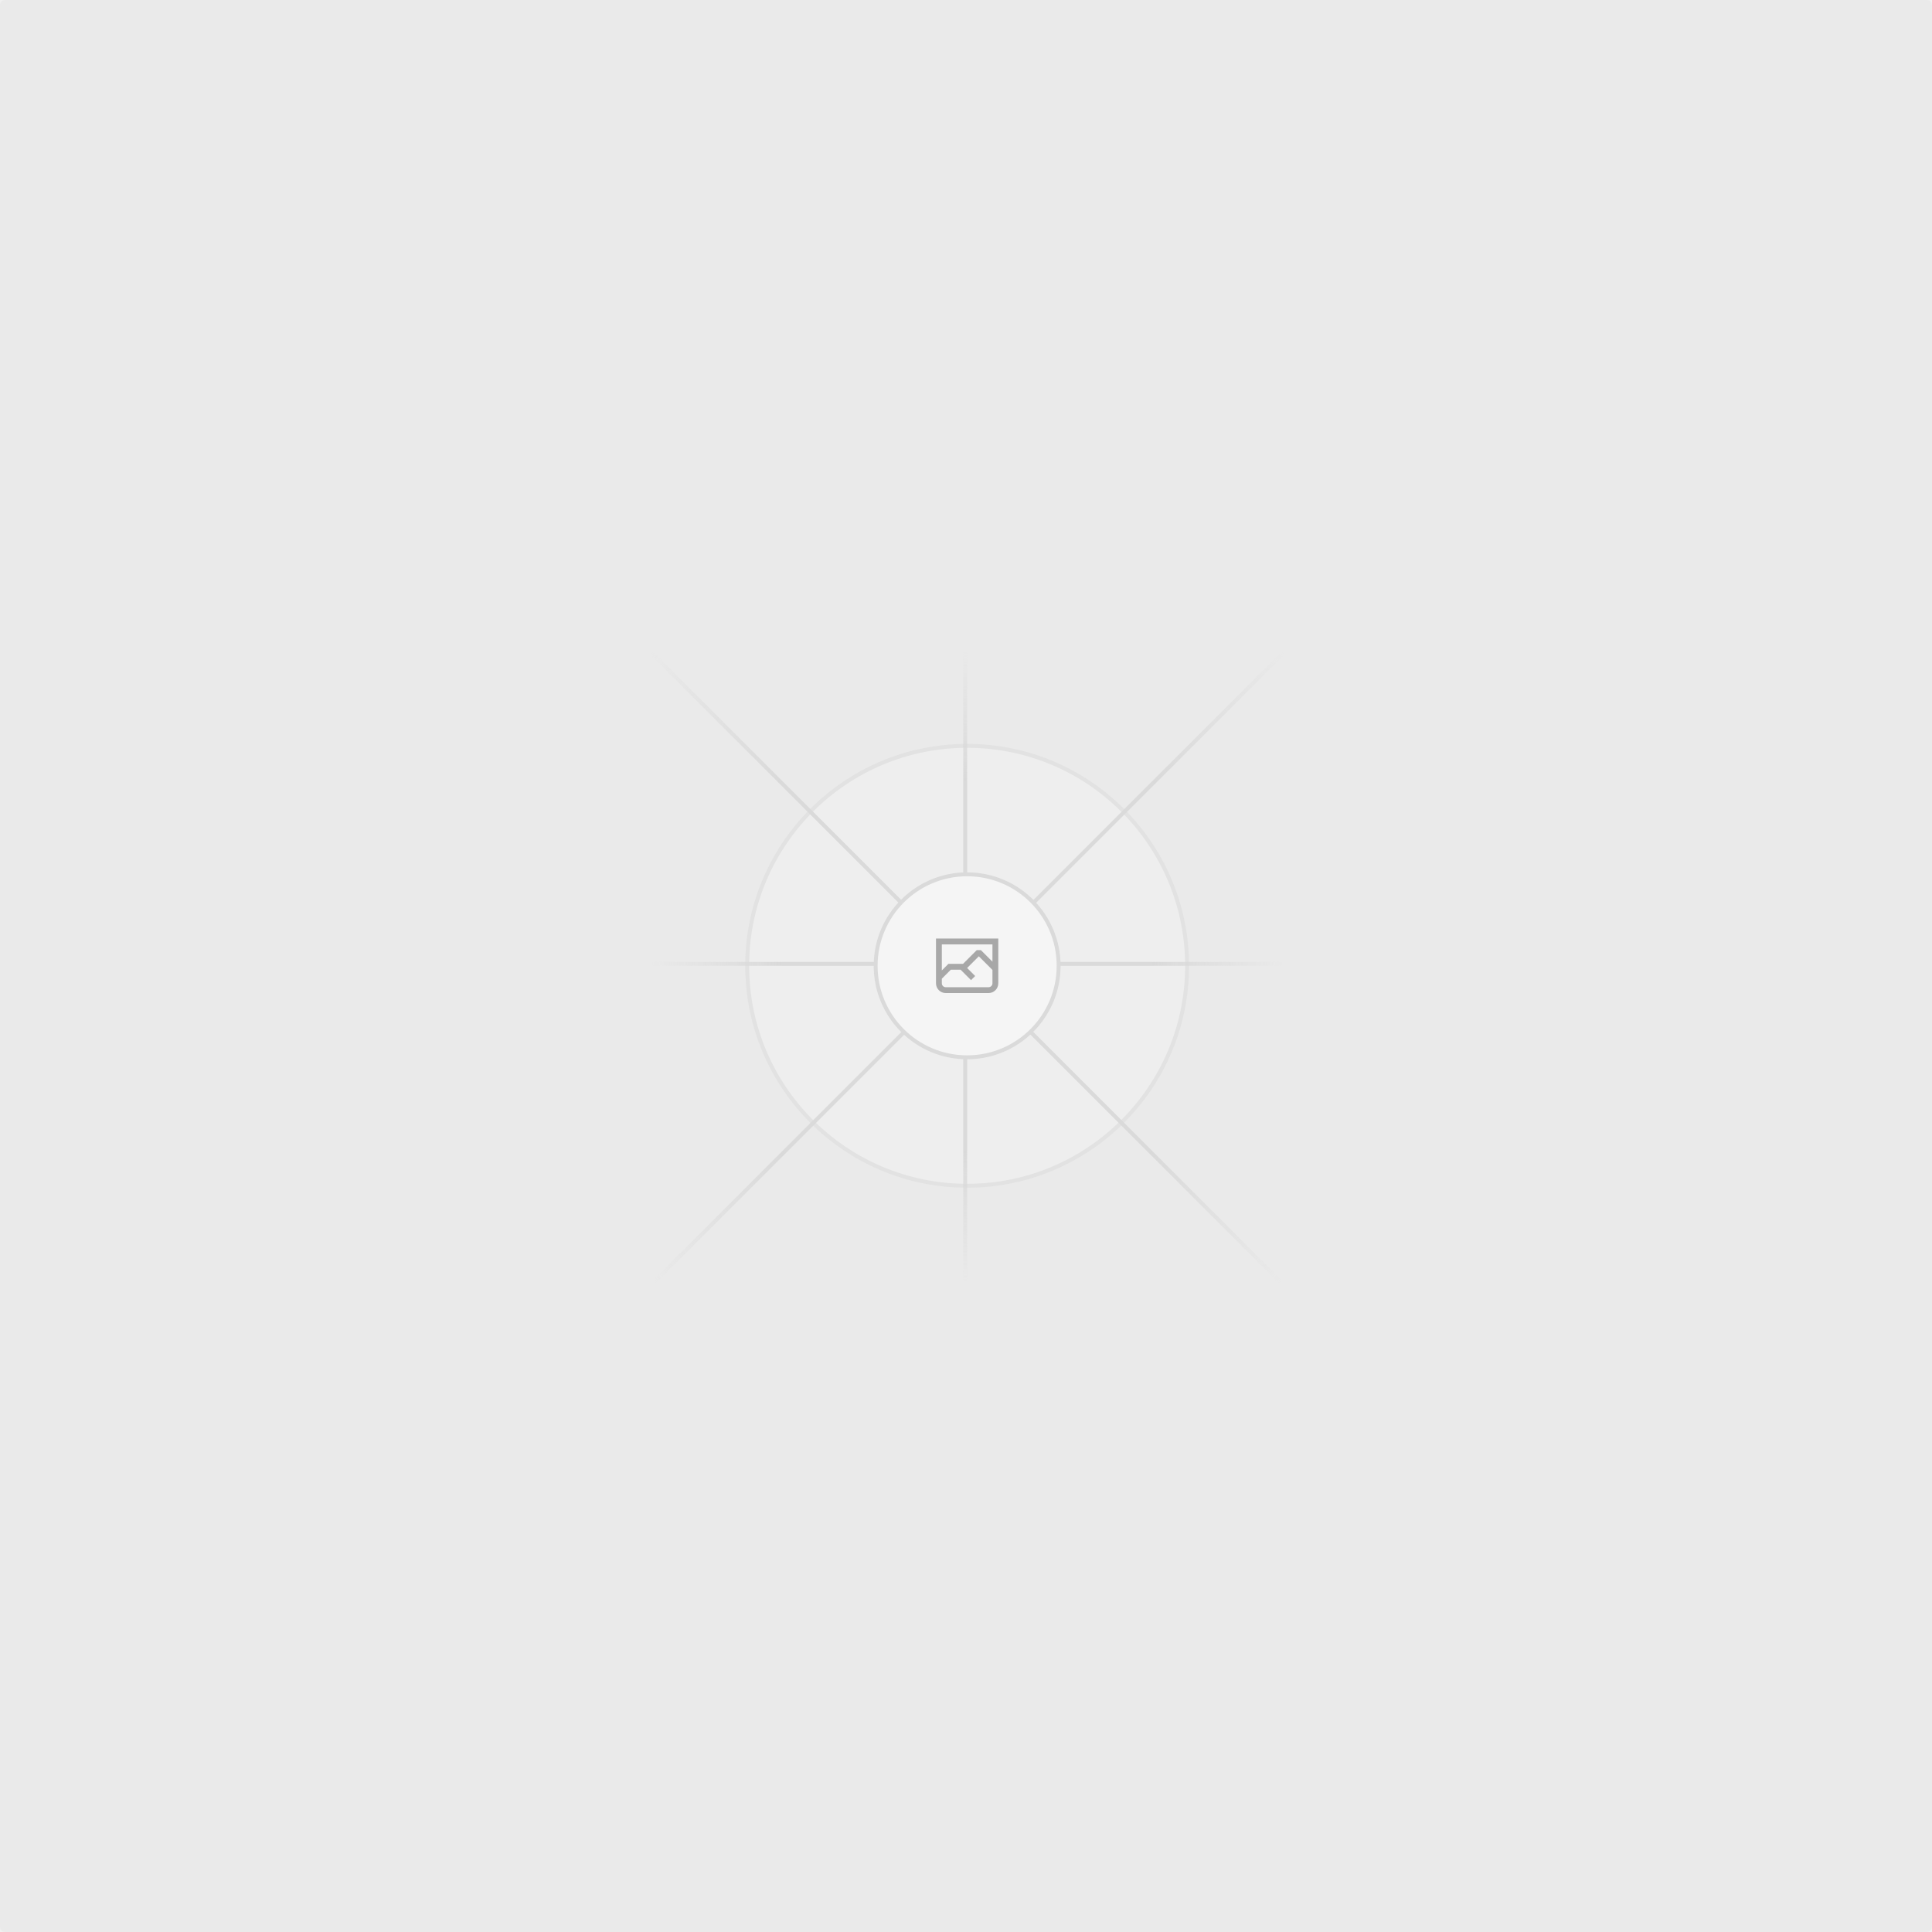
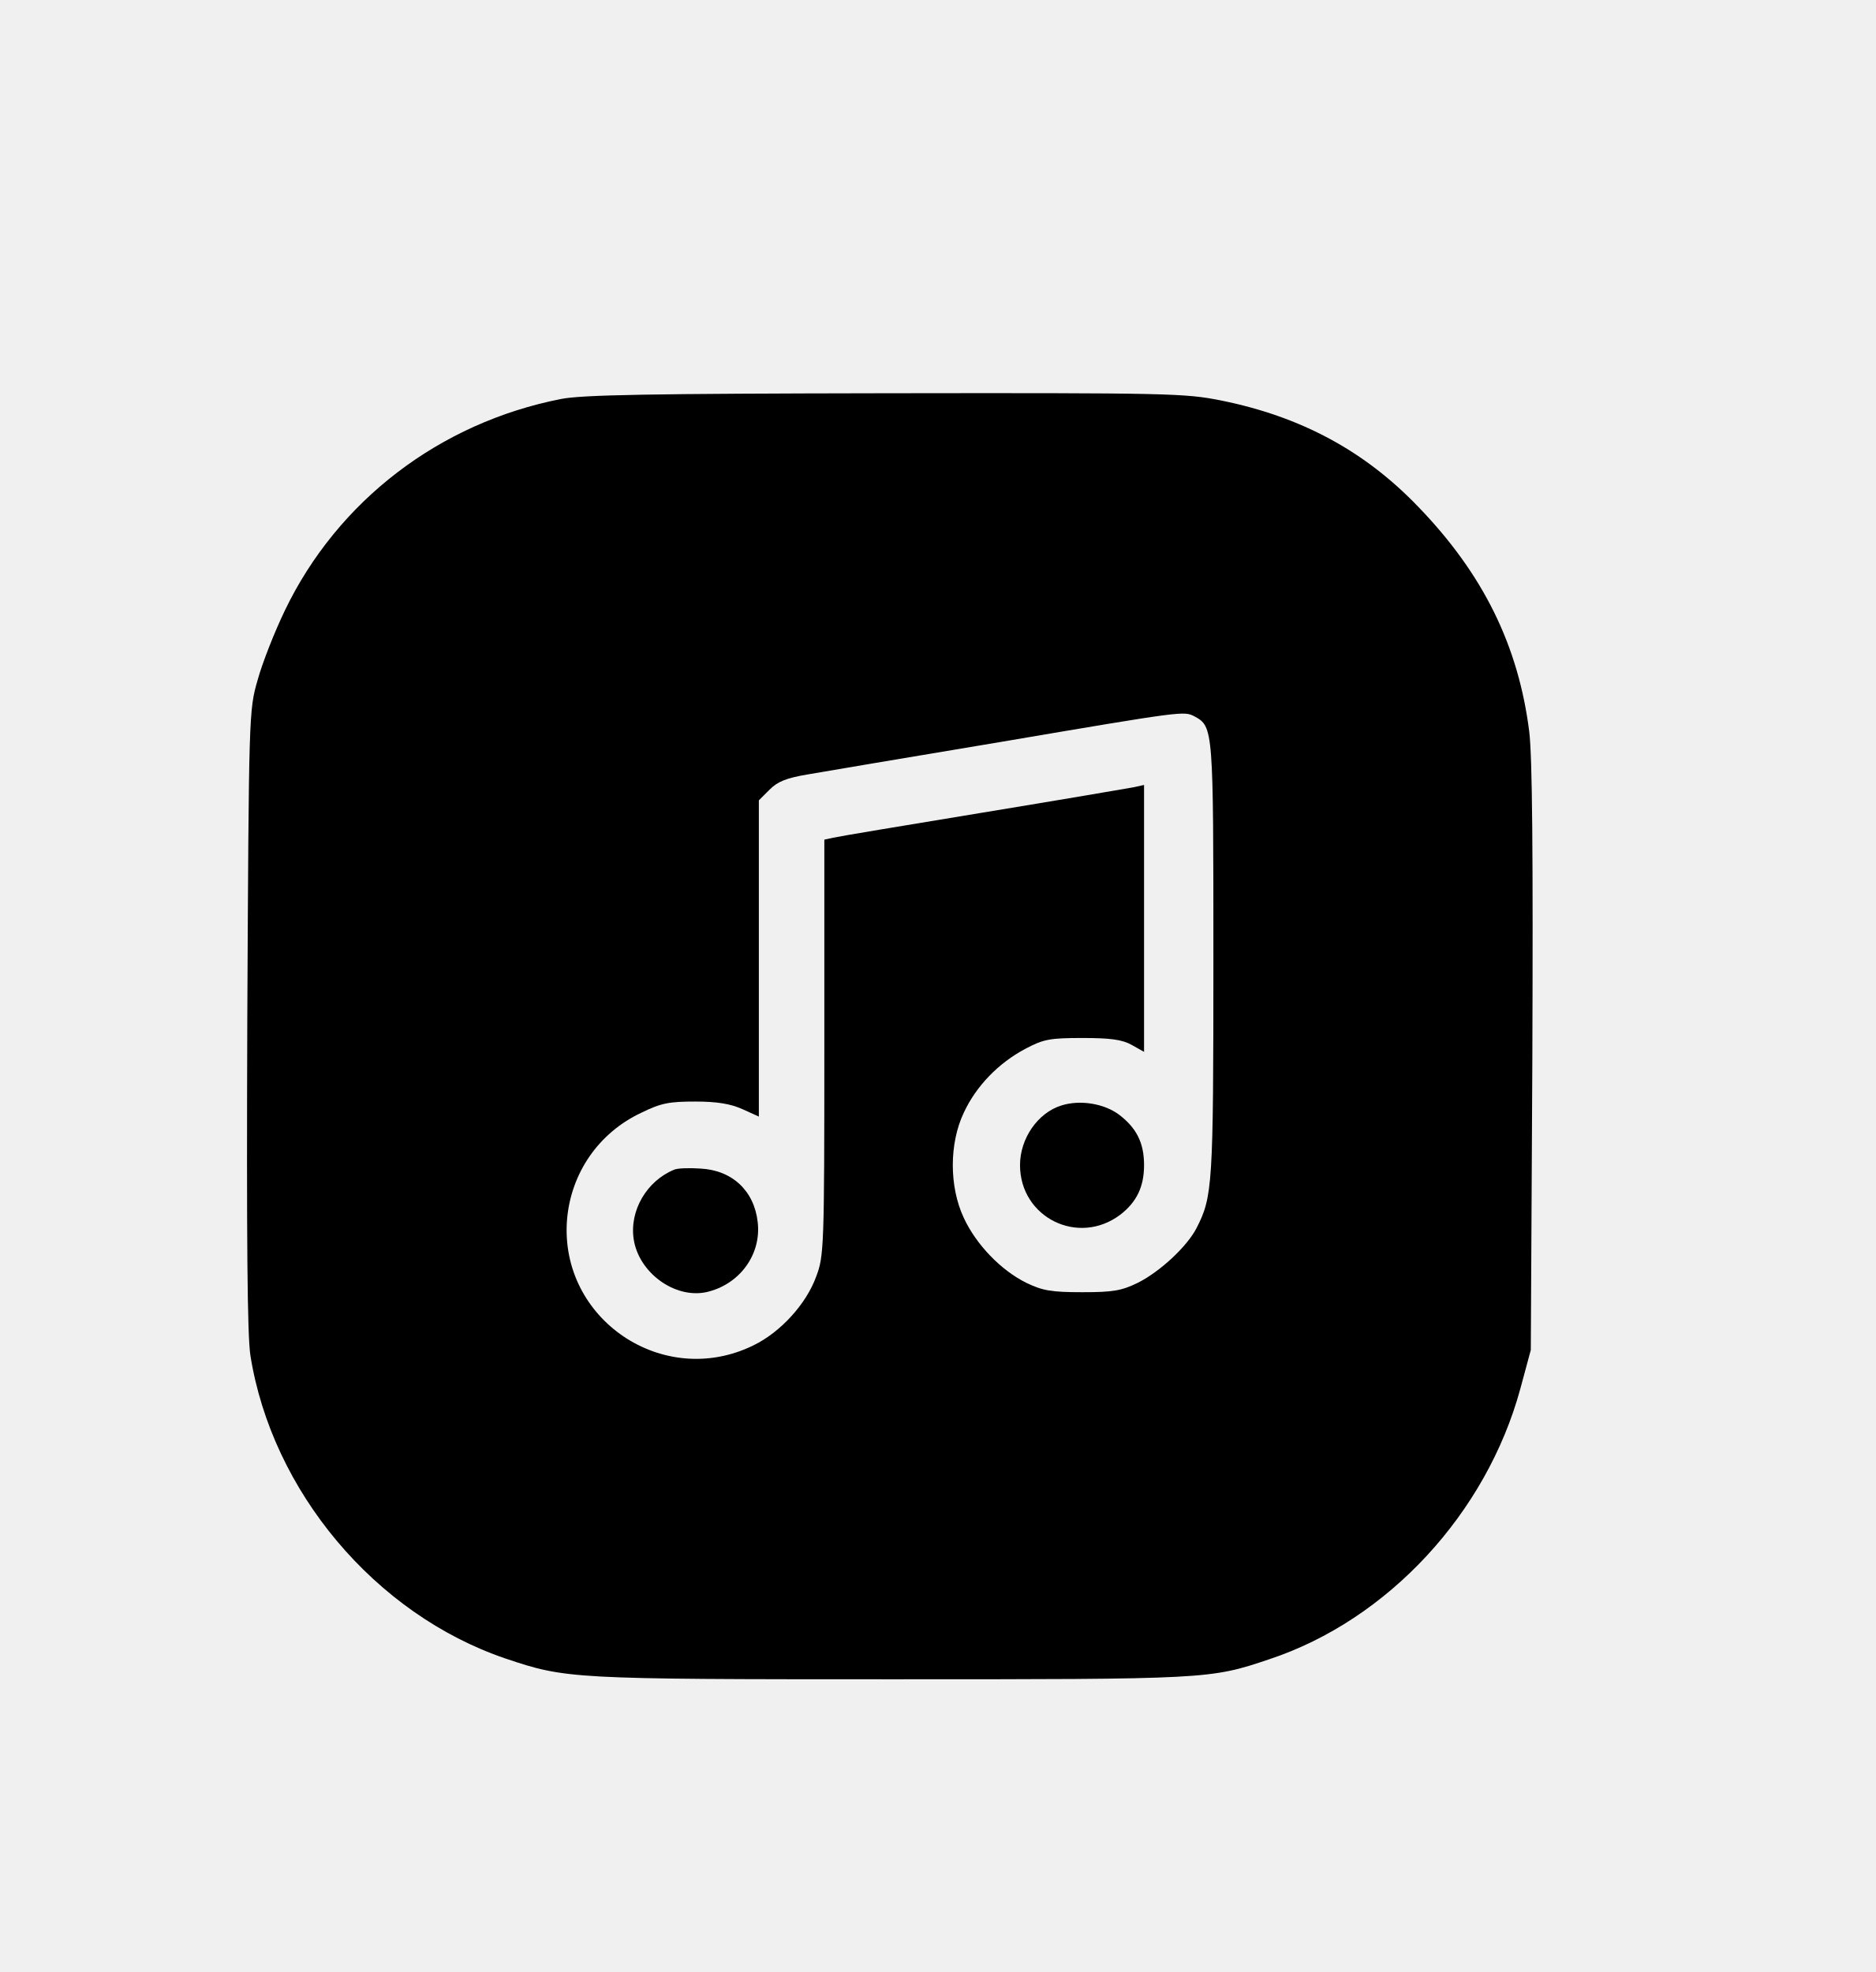
- <svg xmlns="http://www.w3.org/2000/svg" width="1200" height="1200" fill="none">
-   <rect width="1200" height="1200" fill="#EAEAEA" rx="3" />
-   <g opacity=".5">
-     <g opacity=".5">
-       <path fill="#FAFAFA" d="M600.709 736.5c-75.454 0-136.621-61.167-136.621-136.62 0-75.454 61.167-136.621 136.621-136.621 75.453 0 136.62 61.167 136.62 136.621 0 75.453-61.167 136.62-136.62 136.62Z" />
-       <path stroke="#C9C9C9" stroke-width="2.418" d="M600.709 736.5c-75.454 0-136.621-61.167-136.621-136.62 0-75.454 61.167-136.621 136.621-136.621 75.453 0 136.62 61.167 136.62 136.621 0 75.453-61.167 136.62-136.62 136.62Z" />
-     </g>
-     <path stroke="url(#a)" stroke-width="2.418" d="M0-1.209h553.581" transform="scale(1 -1) rotate(45 1163.11 91.165)" />
-     <path stroke="url(#b)" stroke-width="2.418" d="M404.846 598.671h391.726" />
-     <path stroke="url(#c)" stroke-width="2.418" d="M599.5 795.742V404.017" />
-     <path stroke="url(#d)" stroke-width="2.418" d="m795.717 796.597-391.441-391.44" />
-     <path fill="#fff" d="M600.709 656.704c-31.384 0-56.825-25.441-56.825-56.824 0-31.384 25.441-56.825 56.825-56.825 31.383 0 56.824 25.441 56.824 56.825 0 31.383-25.441 56.824-56.824 56.824Z" />
-     <g clip-path="url(#e)">
-       <path fill="#666" fill-rule="evenodd" d="M616.426 586.58h-31.434v16.176l3.553-3.554.531-.531h9.068l.074-.074 8.463-8.463h2.565l7.18 7.181V586.58Zm-15.715 14.654 3.698 3.699 1.283 1.282-2.565 2.565-1.282-1.283-5.2-5.199h-6.066l-5.514 5.514-.073.073v2.876a2.418 2.418 0 0 0 2.418 2.418h26.598a2.418 2.418 0 0 0 2.418-2.418v-8.317l-8.463-8.463-7.181 7.181-.071.072Zm-19.347 5.442v4.085a6.045 6.045 0 0 0 6.046 6.045h26.598a6.044 6.044 0 0 0 6.045-6.045v-7.108l1.356-1.355-1.282-1.283-.074-.073v-17.989h-38.689v23.43l-.146.146.146.147Z" clip-rule="evenodd" />
-     </g>
-     <path stroke="#C9C9C9" stroke-width="2.418" d="M600.709 656.704c-31.384 0-56.825-25.441-56.825-56.824 0-31.384 25.441-56.825 56.825-56.825 31.383 0 56.824 25.441 56.824 56.825 0 31.383-25.441 56.824-56.824 56.824Z" />
+ <svg xmlns="http://www.w3.org/2000/svg" version="1.0" width="487pt" height="512pt" viewBox="0 0 487 512" preserveAspectRatio="xMidYMid meet">
+   <g transform="translate(0,512) scale(0.1,-0.1)" fill="#000000" stroke="none">
+     <path d="M1456 4084 c-315 -62 -579 -264 -716 -548 -27 -56 -59 -137 -71 -181 -23 -79 -23 -86 -27 -880 -2 -579 0 -821 8 -874 56 -353 324 -672 662 -787 158 -53 169 -54 1000 -54 823 0 829 0 983 52 308 102 564 379 652 703 l27 100 4 755 c2 536 0 782 -8 850 -28 223 -119 409 -288 584 -139 145 -304 234 -511 276 -95 19 -133 20 -873 19 -610 -1 -787 -4 -842 -15z m1645 -824 c49 -27 49 -30 49 -632 0 -587 -2 -615 -44 -697 -25 -48 -94 -112 -151 -141 -43 -21 -64 -25 -145 -25 -81 0 -103 4 -145 24 -67 33 -131 100 -163 169 -38 81 -38 193 0 273 32 69 90 129 160 166 47 25 64 28 148 28 72 0 103 -4 128 -18 l32 -18 0 347 0 346 -27 -6 c-16 -3 -192 -33 -393 -66 -201 -33 -375 -62 -387 -65 l-23 -5 0 -540 c0 -519 -1 -541 -21 -594 -26 -72 -93 -145 -163 -179 -234 -115 -504 68 -484 326 10 121 82 226 193 278 51 25 72 29 140 29 57 0 92 -6 123 -20 l42 -19 0 410 0 411 28 28 c21 21 44 30 97 39 39 7 266 45 505 85 477 81 473 80 501 66z" />
+     <path d="M2756 2250 c-62 -19 -108 -86 -108 -155 0 -136 151 -211 260 -129 43 33 62 73 62 129 0 57 -19 96 -65 131 -39 29 -101 39 -149 24z" />
+     <path d="M1750 2083 c-71 -29 -116 -106 -105 -180 13 -87 106 -155 188 -138 86 19 144 97 134 182 -9 81 -66 135 -149 139 -29 2 -60 1 -68 -3z" />
  </g>
-   <defs>
-     <linearGradient id="a" x1="554.061" x2="-.48" y1=".083" y2=".087" gradientUnits="userSpaceOnUse">
-       <stop stop-color="#C9C9C9" stop-opacity="0" />
-       <stop offset=".208" stop-color="#C9C9C9" />
-       <stop offset=".792" stop-color="#C9C9C9" />
-       <stop offset="1" stop-color="#C9C9C9" stop-opacity="0" />
-     </linearGradient>
-     <linearGradient id="b" x1="796.912" x2="404.507" y1="599.963" y2="599.965" gradientUnits="userSpaceOnUse">
-       <stop stop-color="#C9C9C9" stop-opacity="0" />
-       <stop offset=".208" stop-color="#C9C9C9" />
-       <stop offset=".792" stop-color="#C9C9C9" />
-       <stop offset="1" stop-color="#C9C9C9" stop-opacity="0" />
-     </linearGradient>
-     <linearGradient id="c" x1="600.792" x2="600.794" y1="403.677" y2="796.082" gradientUnits="userSpaceOnUse">
-       <stop stop-color="#C9C9C9" stop-opacity="0" />
-       <stop offset=".208" stop-color="#C9C9C9" />
-       <stop offset=".792" stop-color="#C9C9C9" />
-       <stop offset="1" stop-color="#C9C9C9" stop-opacity="0" />
-     </linearGradient>
-     <linearGradient id="d" x1="404.85" x2="796.972" y1="403.903" y2="796.02" gradientUnits="userSpaceOnUse">
-       <stop stop-color="#C9C9C9" stop-opacity="0" />
-       <stop offset=".208" stop-color="#C9C9C9" />
-       <stop offset=".792" stop-color="#C9C9C9" />
-       <stop offset="1" stop-color="#C9C9C9" stop-opacity="0" />
-     </linearGradient>
-     <clipPath id="e">
-       <path fill="#fff" d="M581.364 580.535h38.689v38.689h-38.689z" />
-     </clipPath>
-   </defs>
</svg>
